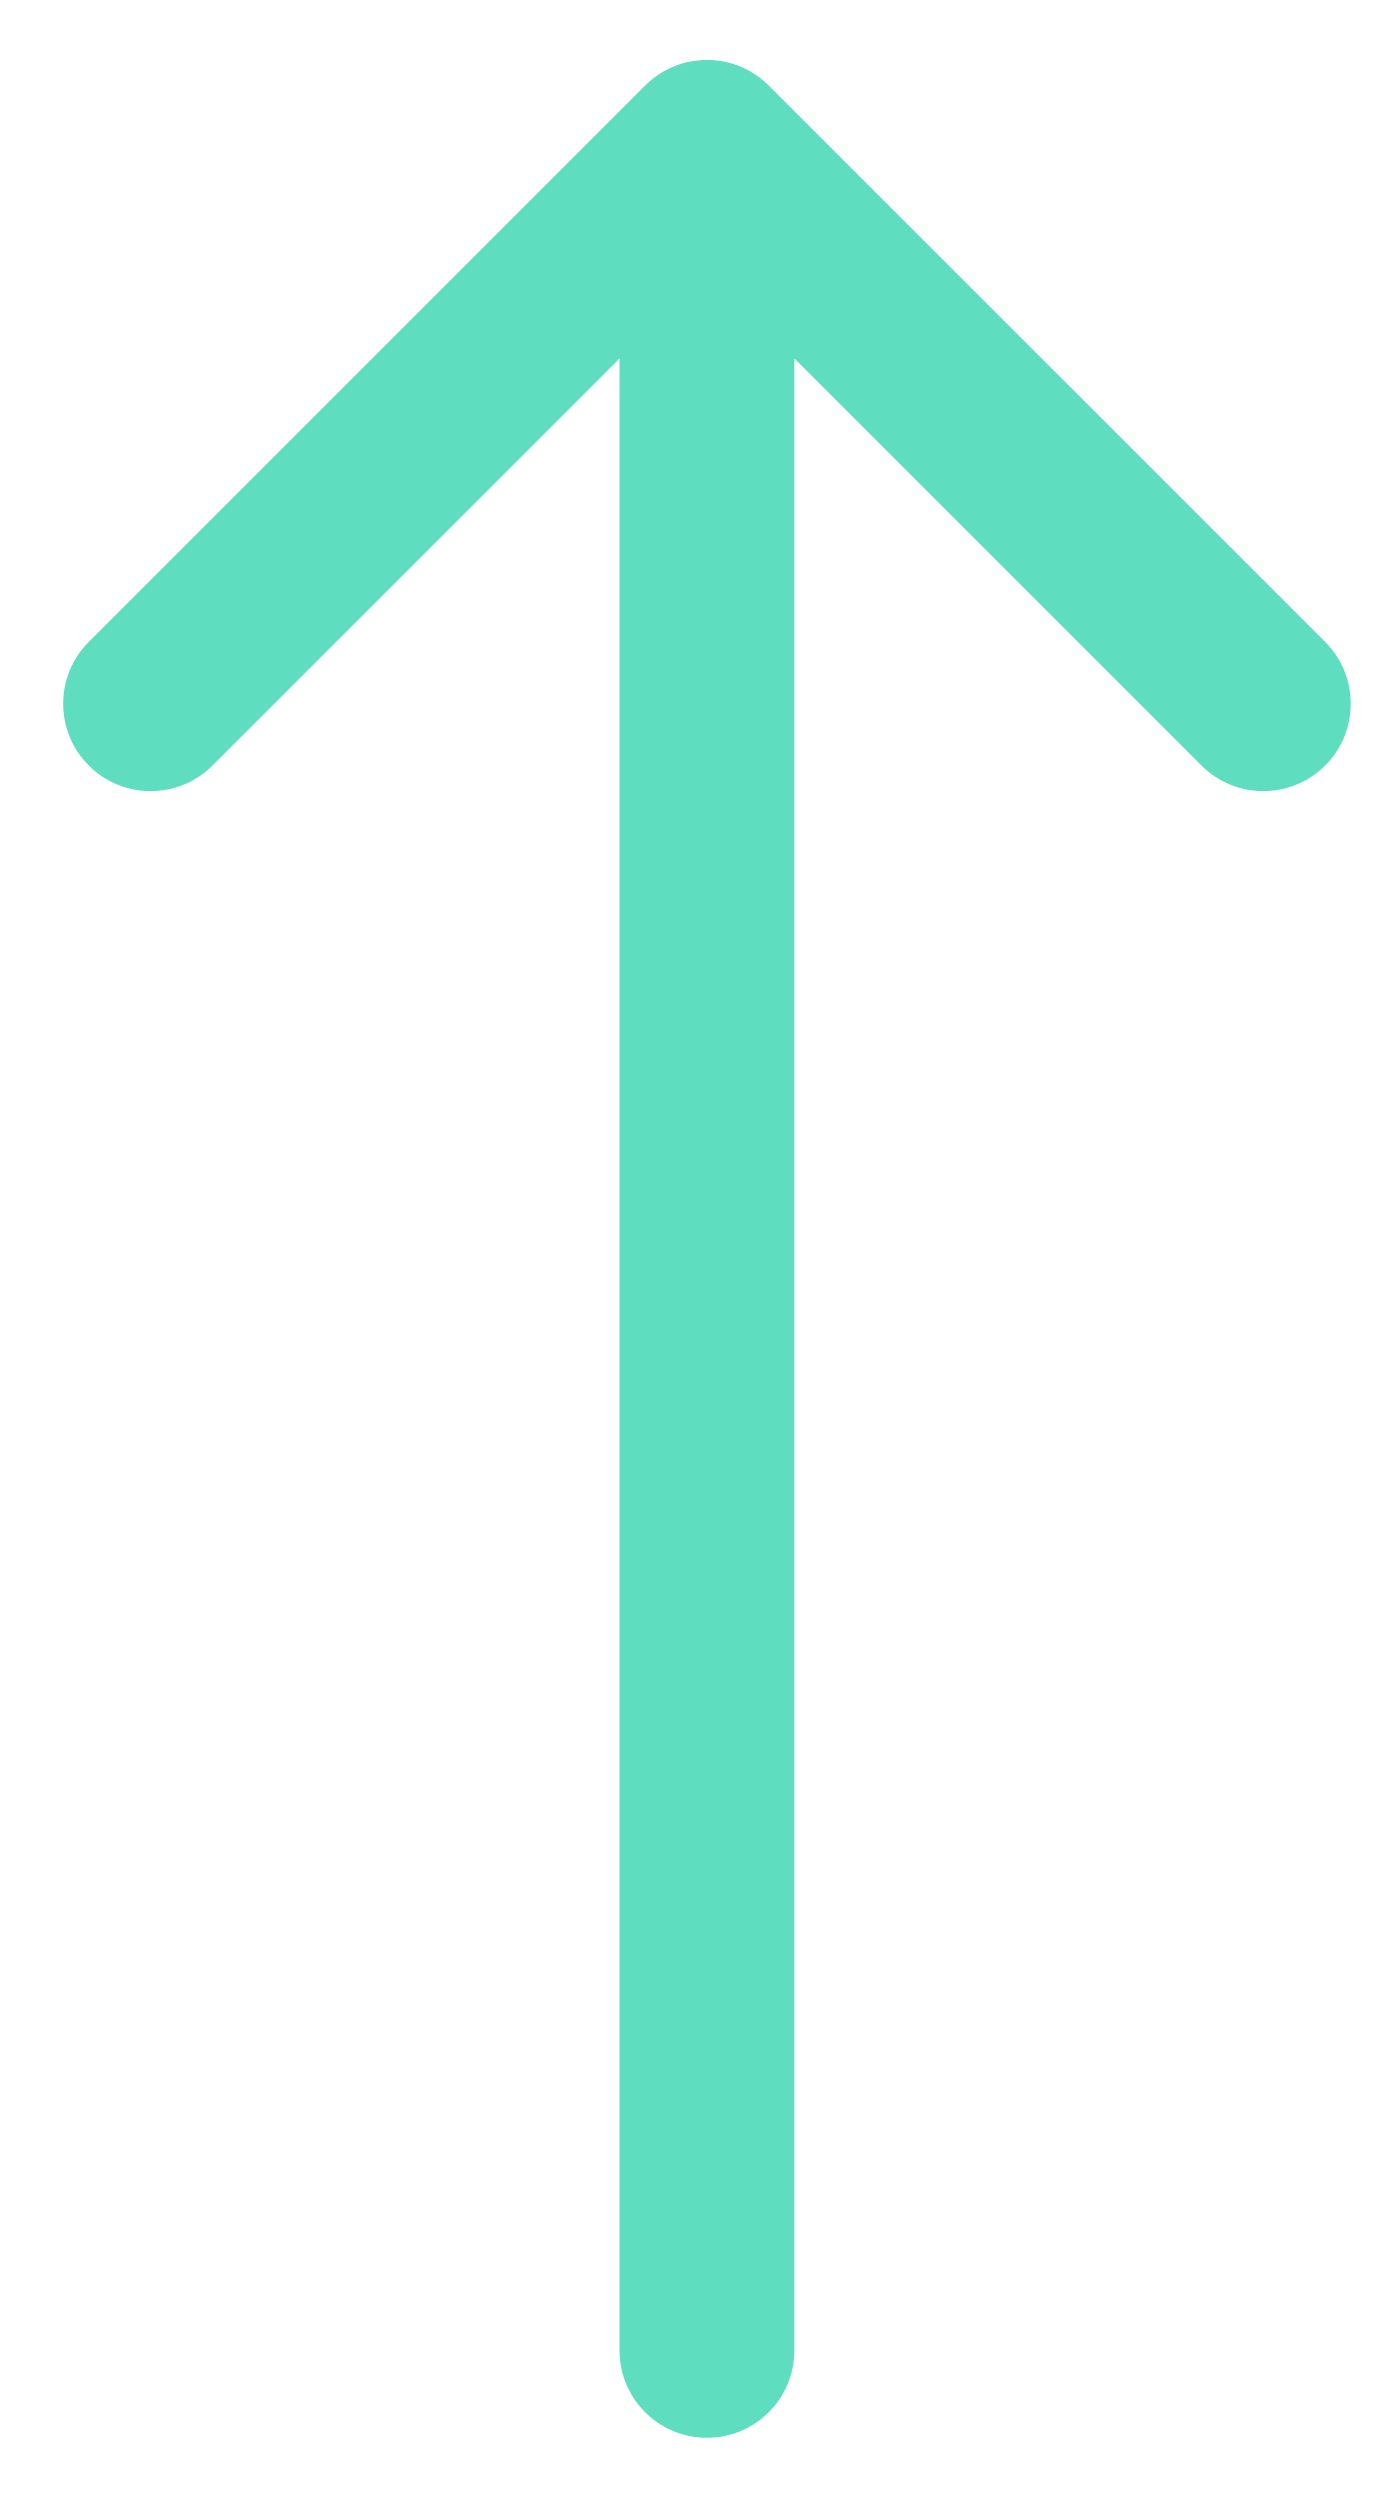
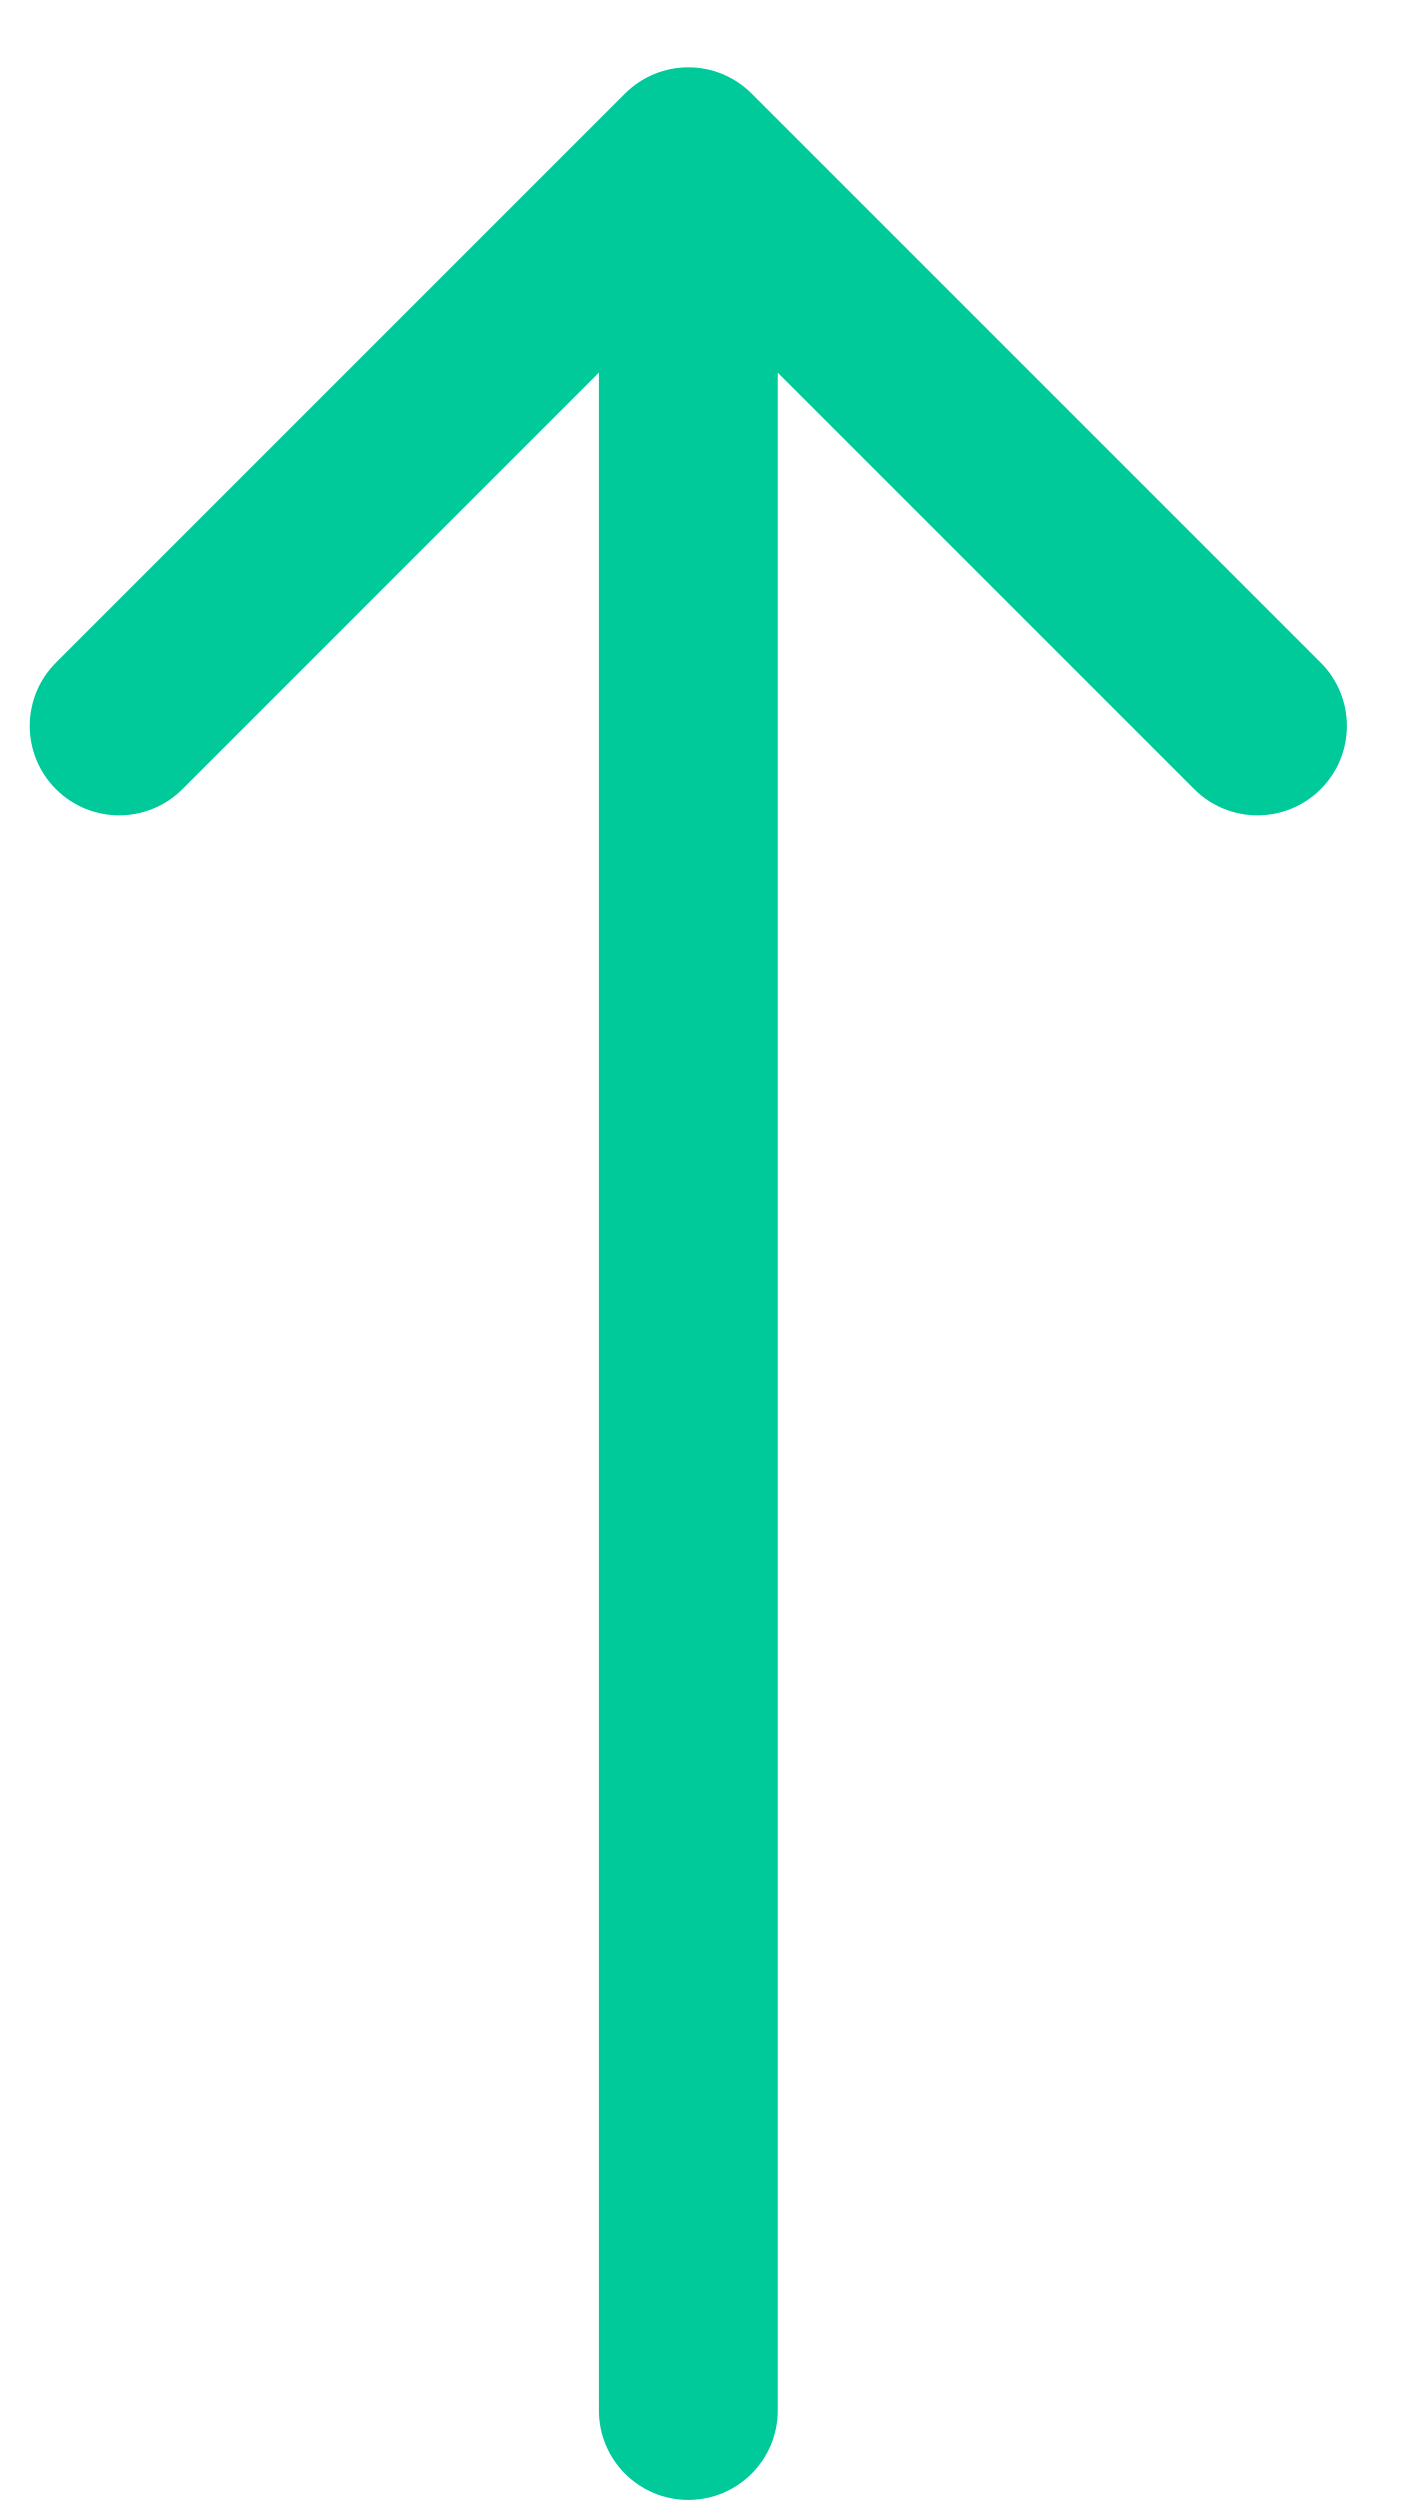
- <svg xmlns="http://www.w3.org/2000/svg" width="15" height="27" viewBox="0 0 15 27" fill="none">
-   <path opacity="0.63" d="M6.691 25.384C6.691 25.906 7.113 26.328 7.635 26.328C8.156 26.328 8.579 25.906 8.579 25.384L6.691 25.384ZM8.302 0.924C7.934 0.555 7.336 0.555 6.967 0.924L0.959 6.932C0.59 7.301 0.59 7.899 0.959 8.268C1.327 8.636 1.925 8.636 2.294 8.268L7.635 2.927L12.976 8.268C13.345 8.636 13.942 8.636 14.311 8.268C14.68 7.899 14.68 7.301 14.311 6.932L8.302 0.924ZM8.579 25.384L8.579 1.591L6.691 1.591L6.691 25.384L8.579 25.384Z" fill="#00C99A" />
+ <svg xmlns="http://www.w3.org/2000/svg" width="18" height="32" viewBox="0 0 18 32" fill="none">
+   <path d="M7.666 30.854C7.666 31.487 8.178 31.999 8.81 31.999C9.443 31.999 9.955 31.487 9.955 30.854L7.666 30.854ZM9.62 1.197C9.173 0.75 8.448 0.75 8.001 1.197L0.716 8.482C0.269 8.929 0.269 9.654 0.716 10.101C1.163 10.548 1.888 10.548 2.335 10.101L8.81 3.625L15.286 10.101C15.733 10.548 16.458 10.548 16.905 10.101C17.352 9.654 17.352 8.929 16.905 8.482L9.62 1.197ZM9.955 30.854L9.955 2.006L7.666 2.006L7.666 30.854L9.955 30.854Z" fill="#00C99A" />
</svg>
